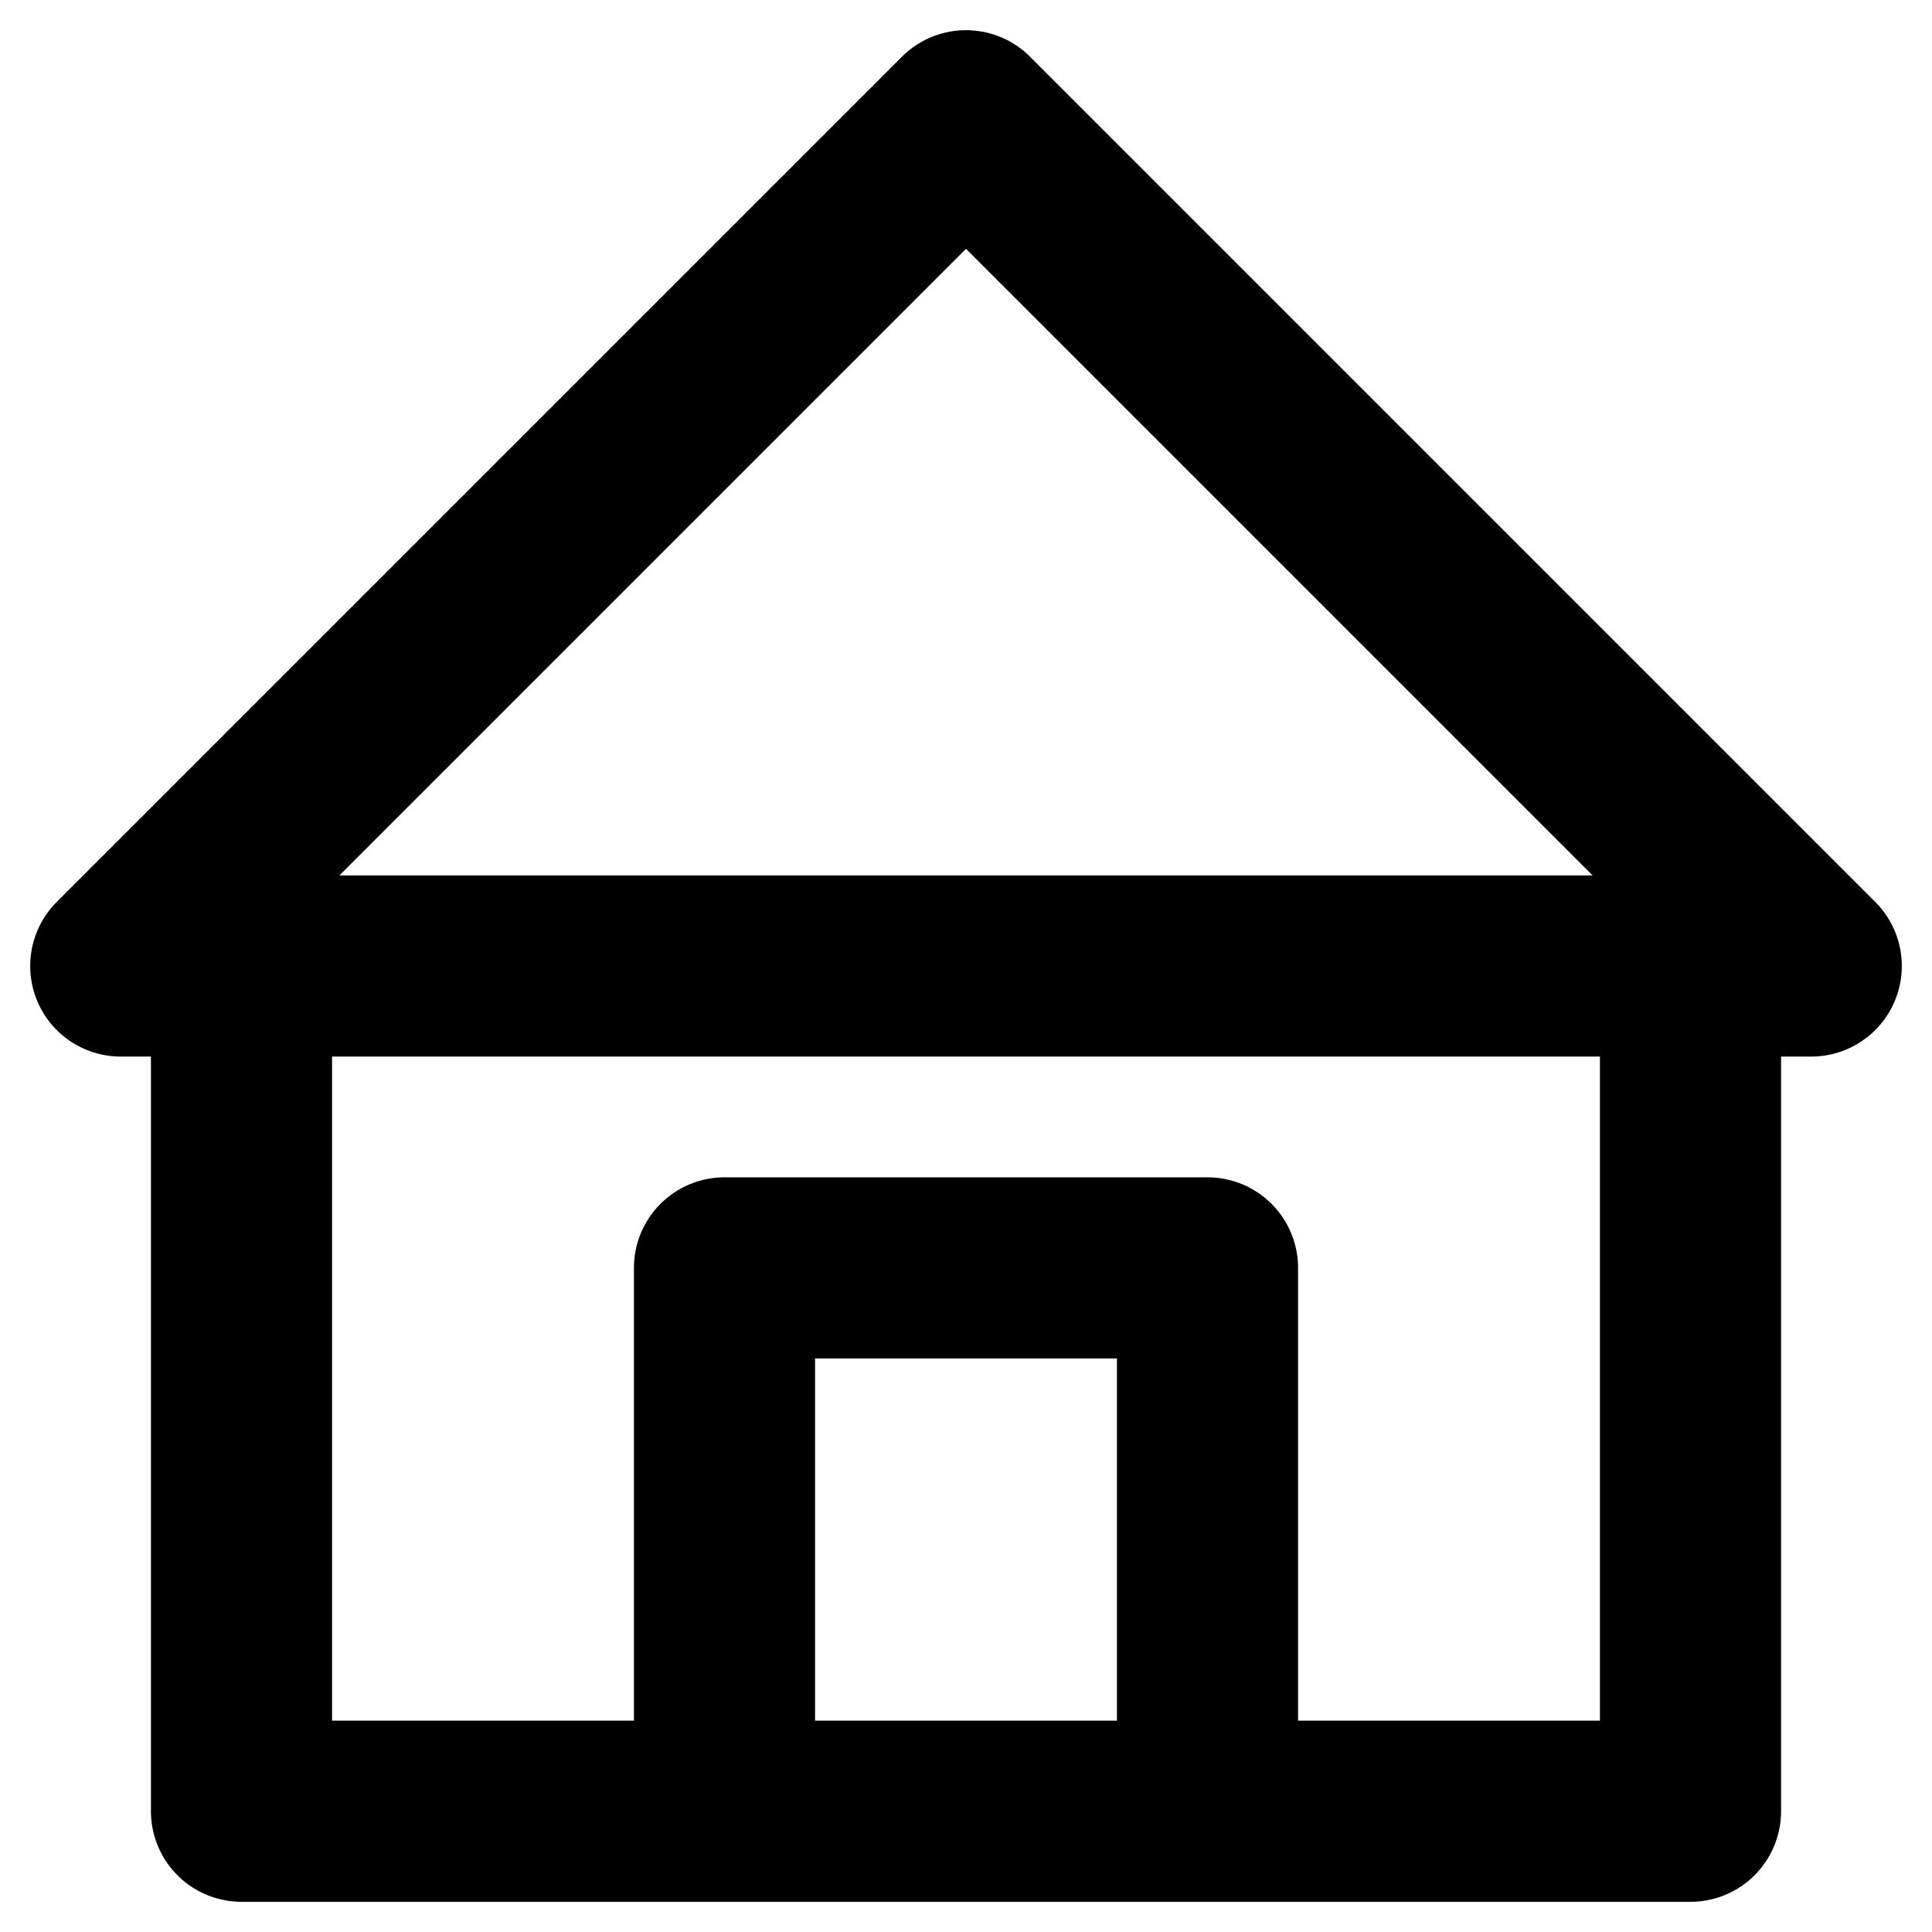
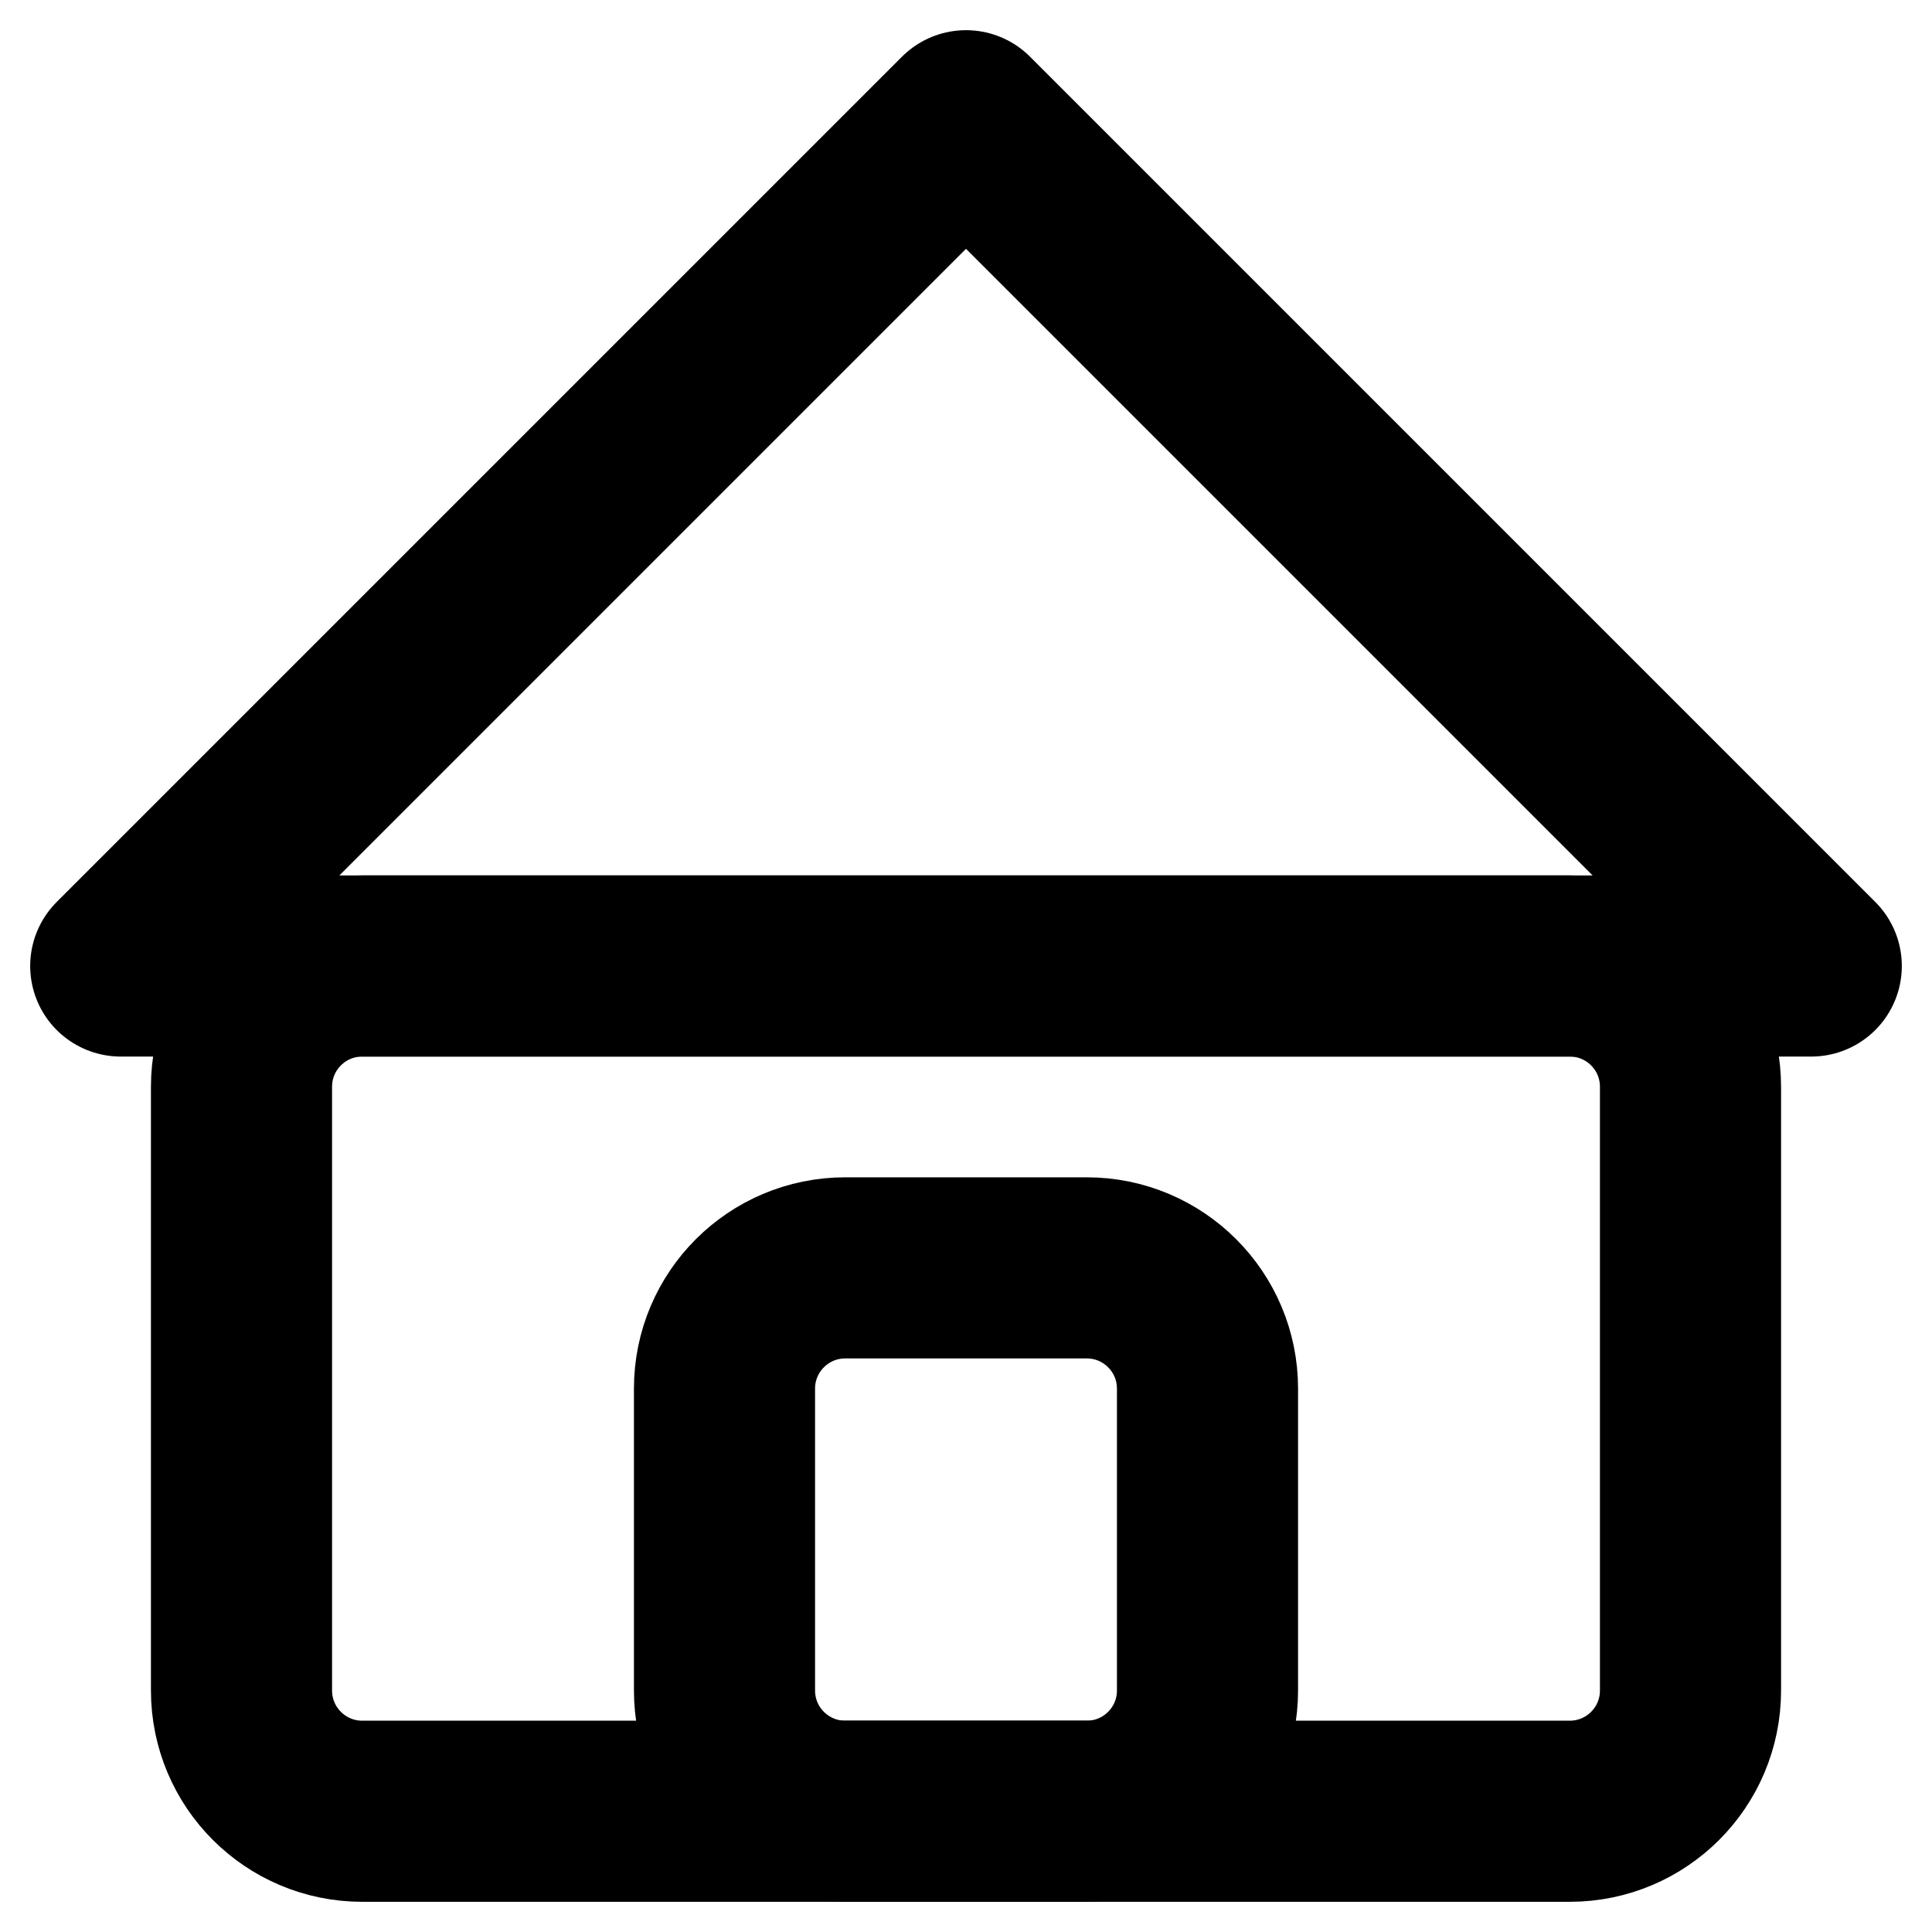
<svg xmlns="http://www.w3.org/2000/svg" viewBox="0 0 16 16">
  <path d="M1 8L8 1L15 8Z" fill="none" stroke="currentColor" stroke-width="1.5" stroke-linejoin="round" />
-   <path d="M2 8V15H14V8" fill="none" stroke="currentColor" stroke-width="1.5" stroke-linejoin="round" />
-   <path d="M6 15V10.5H10V15" fill="none" stroke="currentColor" stroke-width="1.5" stroke-linejoin="round" />
+   <rect x="2" y="8" width="12" height="7" rx="1" fill="none" stroke="currentColor" stroke-width="1.5" stroke-linejoin="round" />
+   <rect x="6" y="10.5" width="4" height="4.5" rx="1" fill="none" stroke="currentColor" stroke-width="1.5" stroke-linejoin="round" />
</svg>
